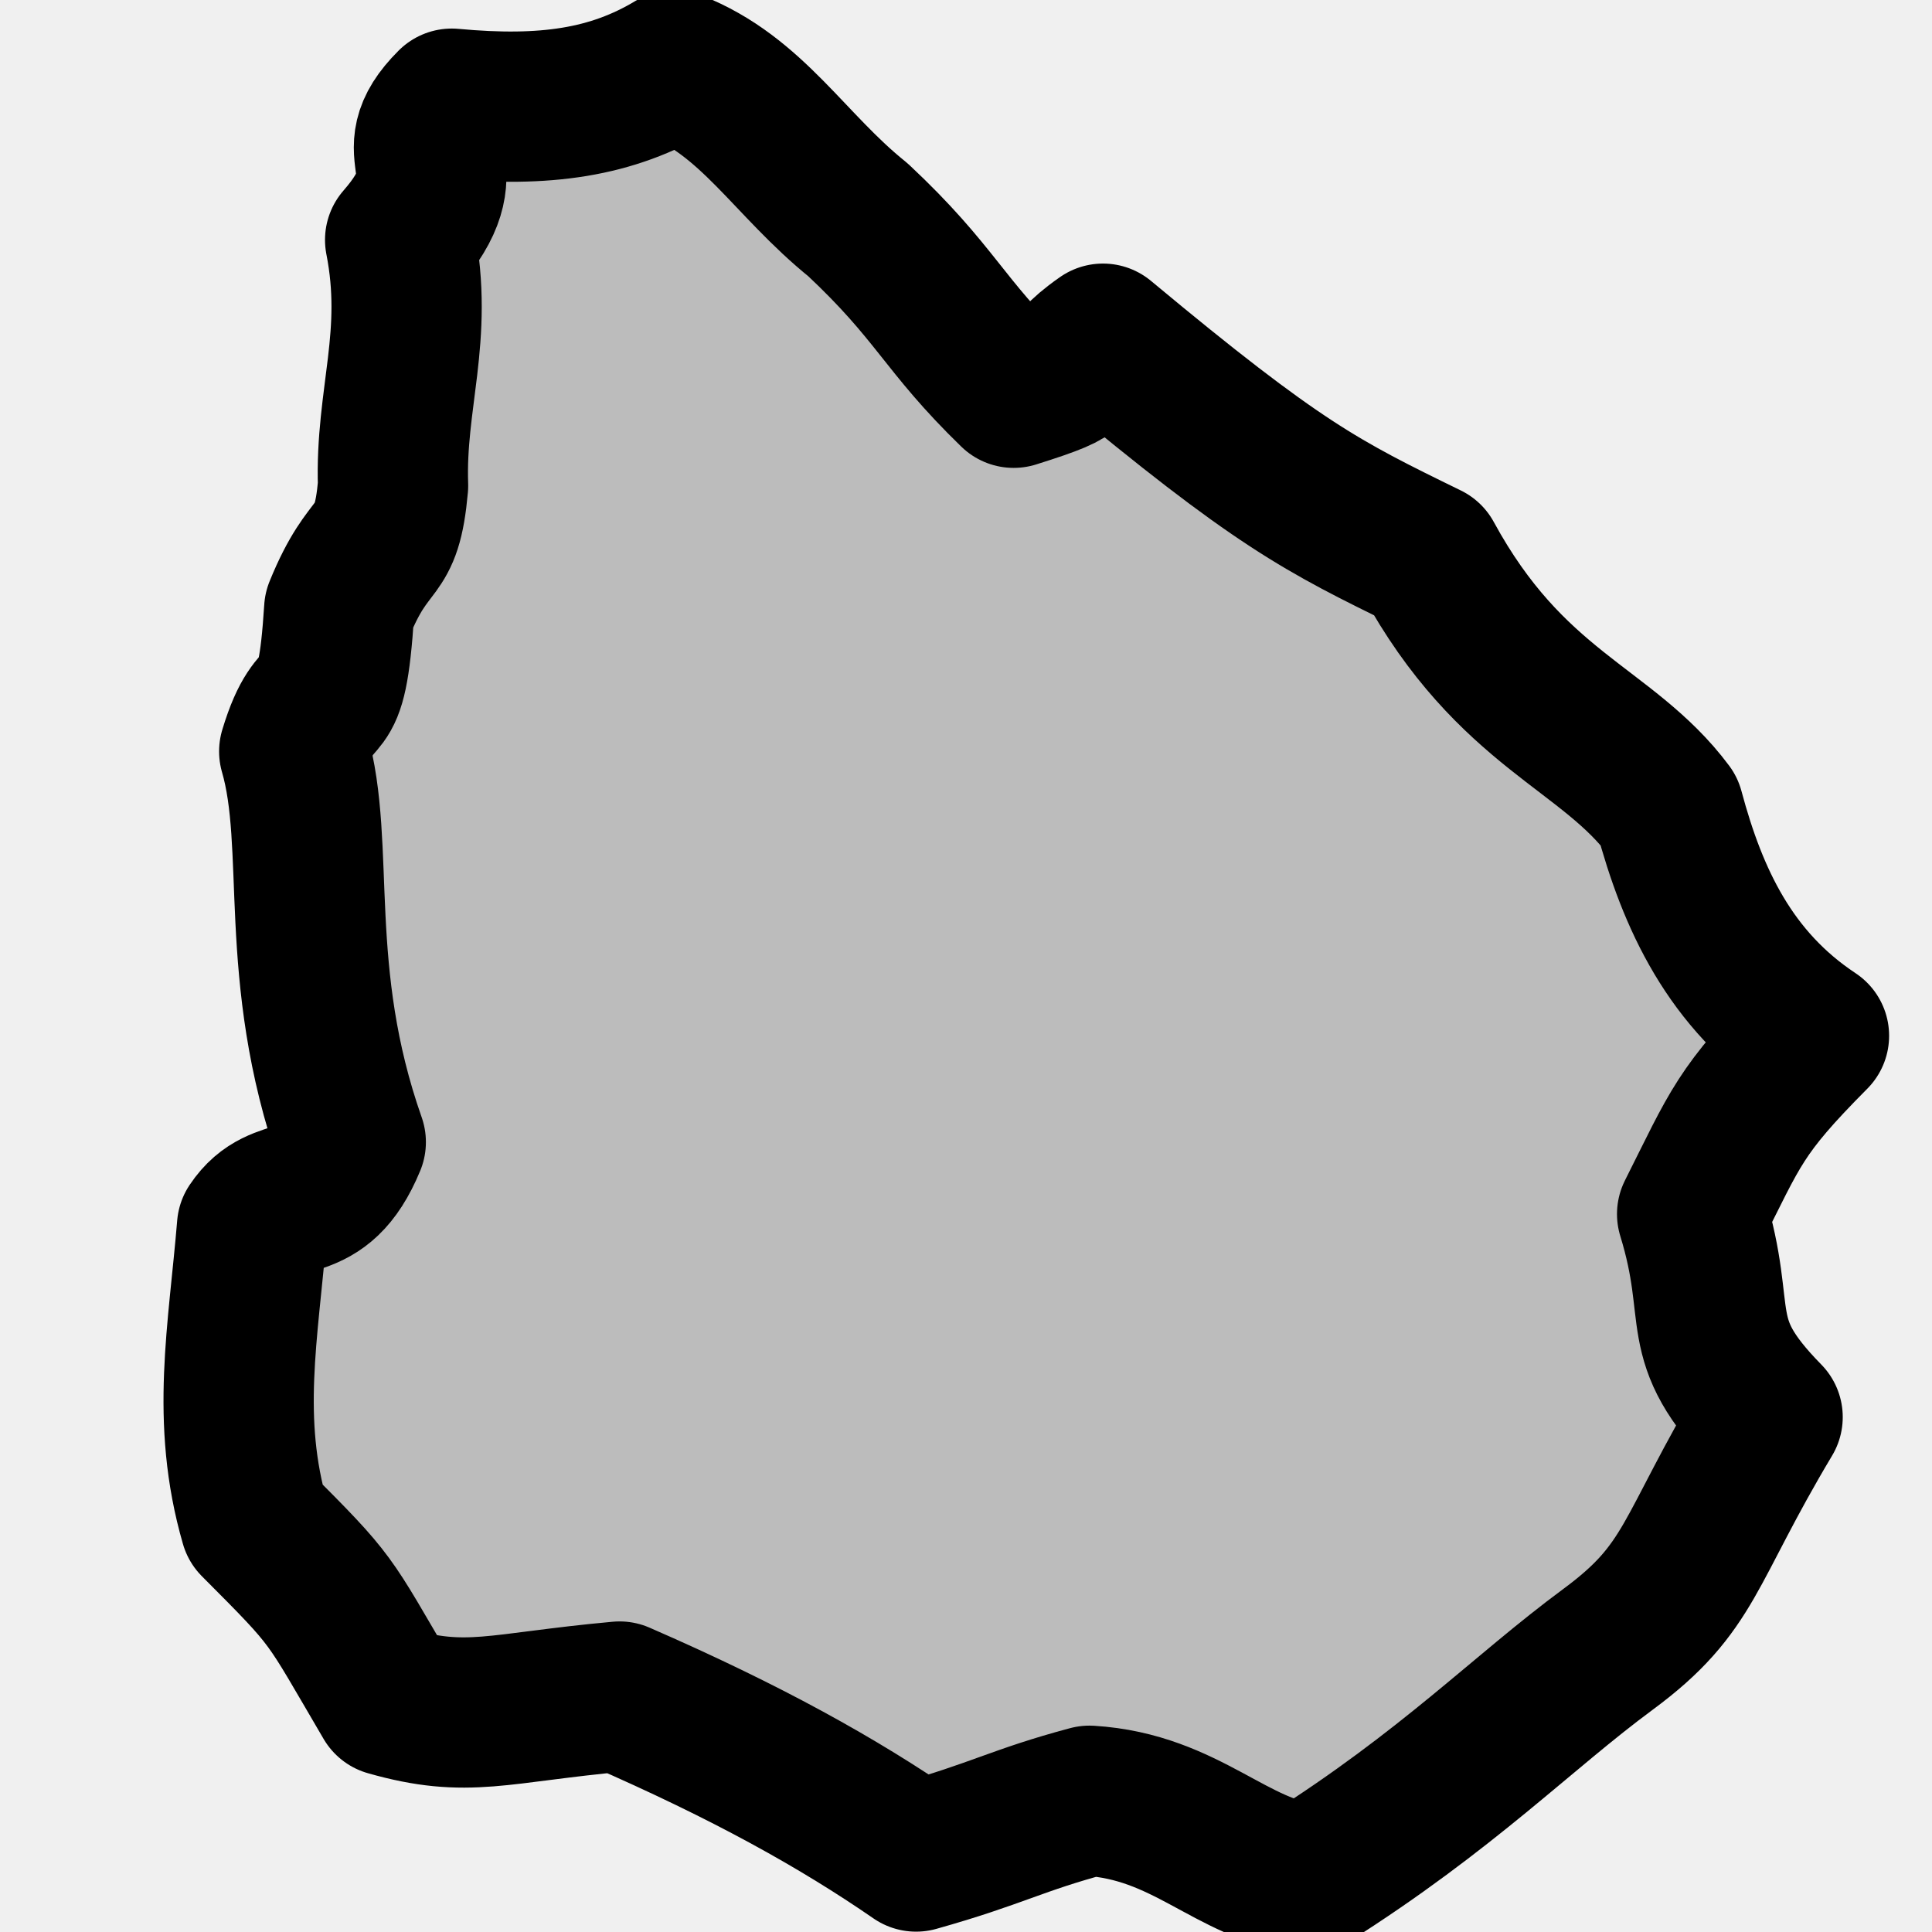
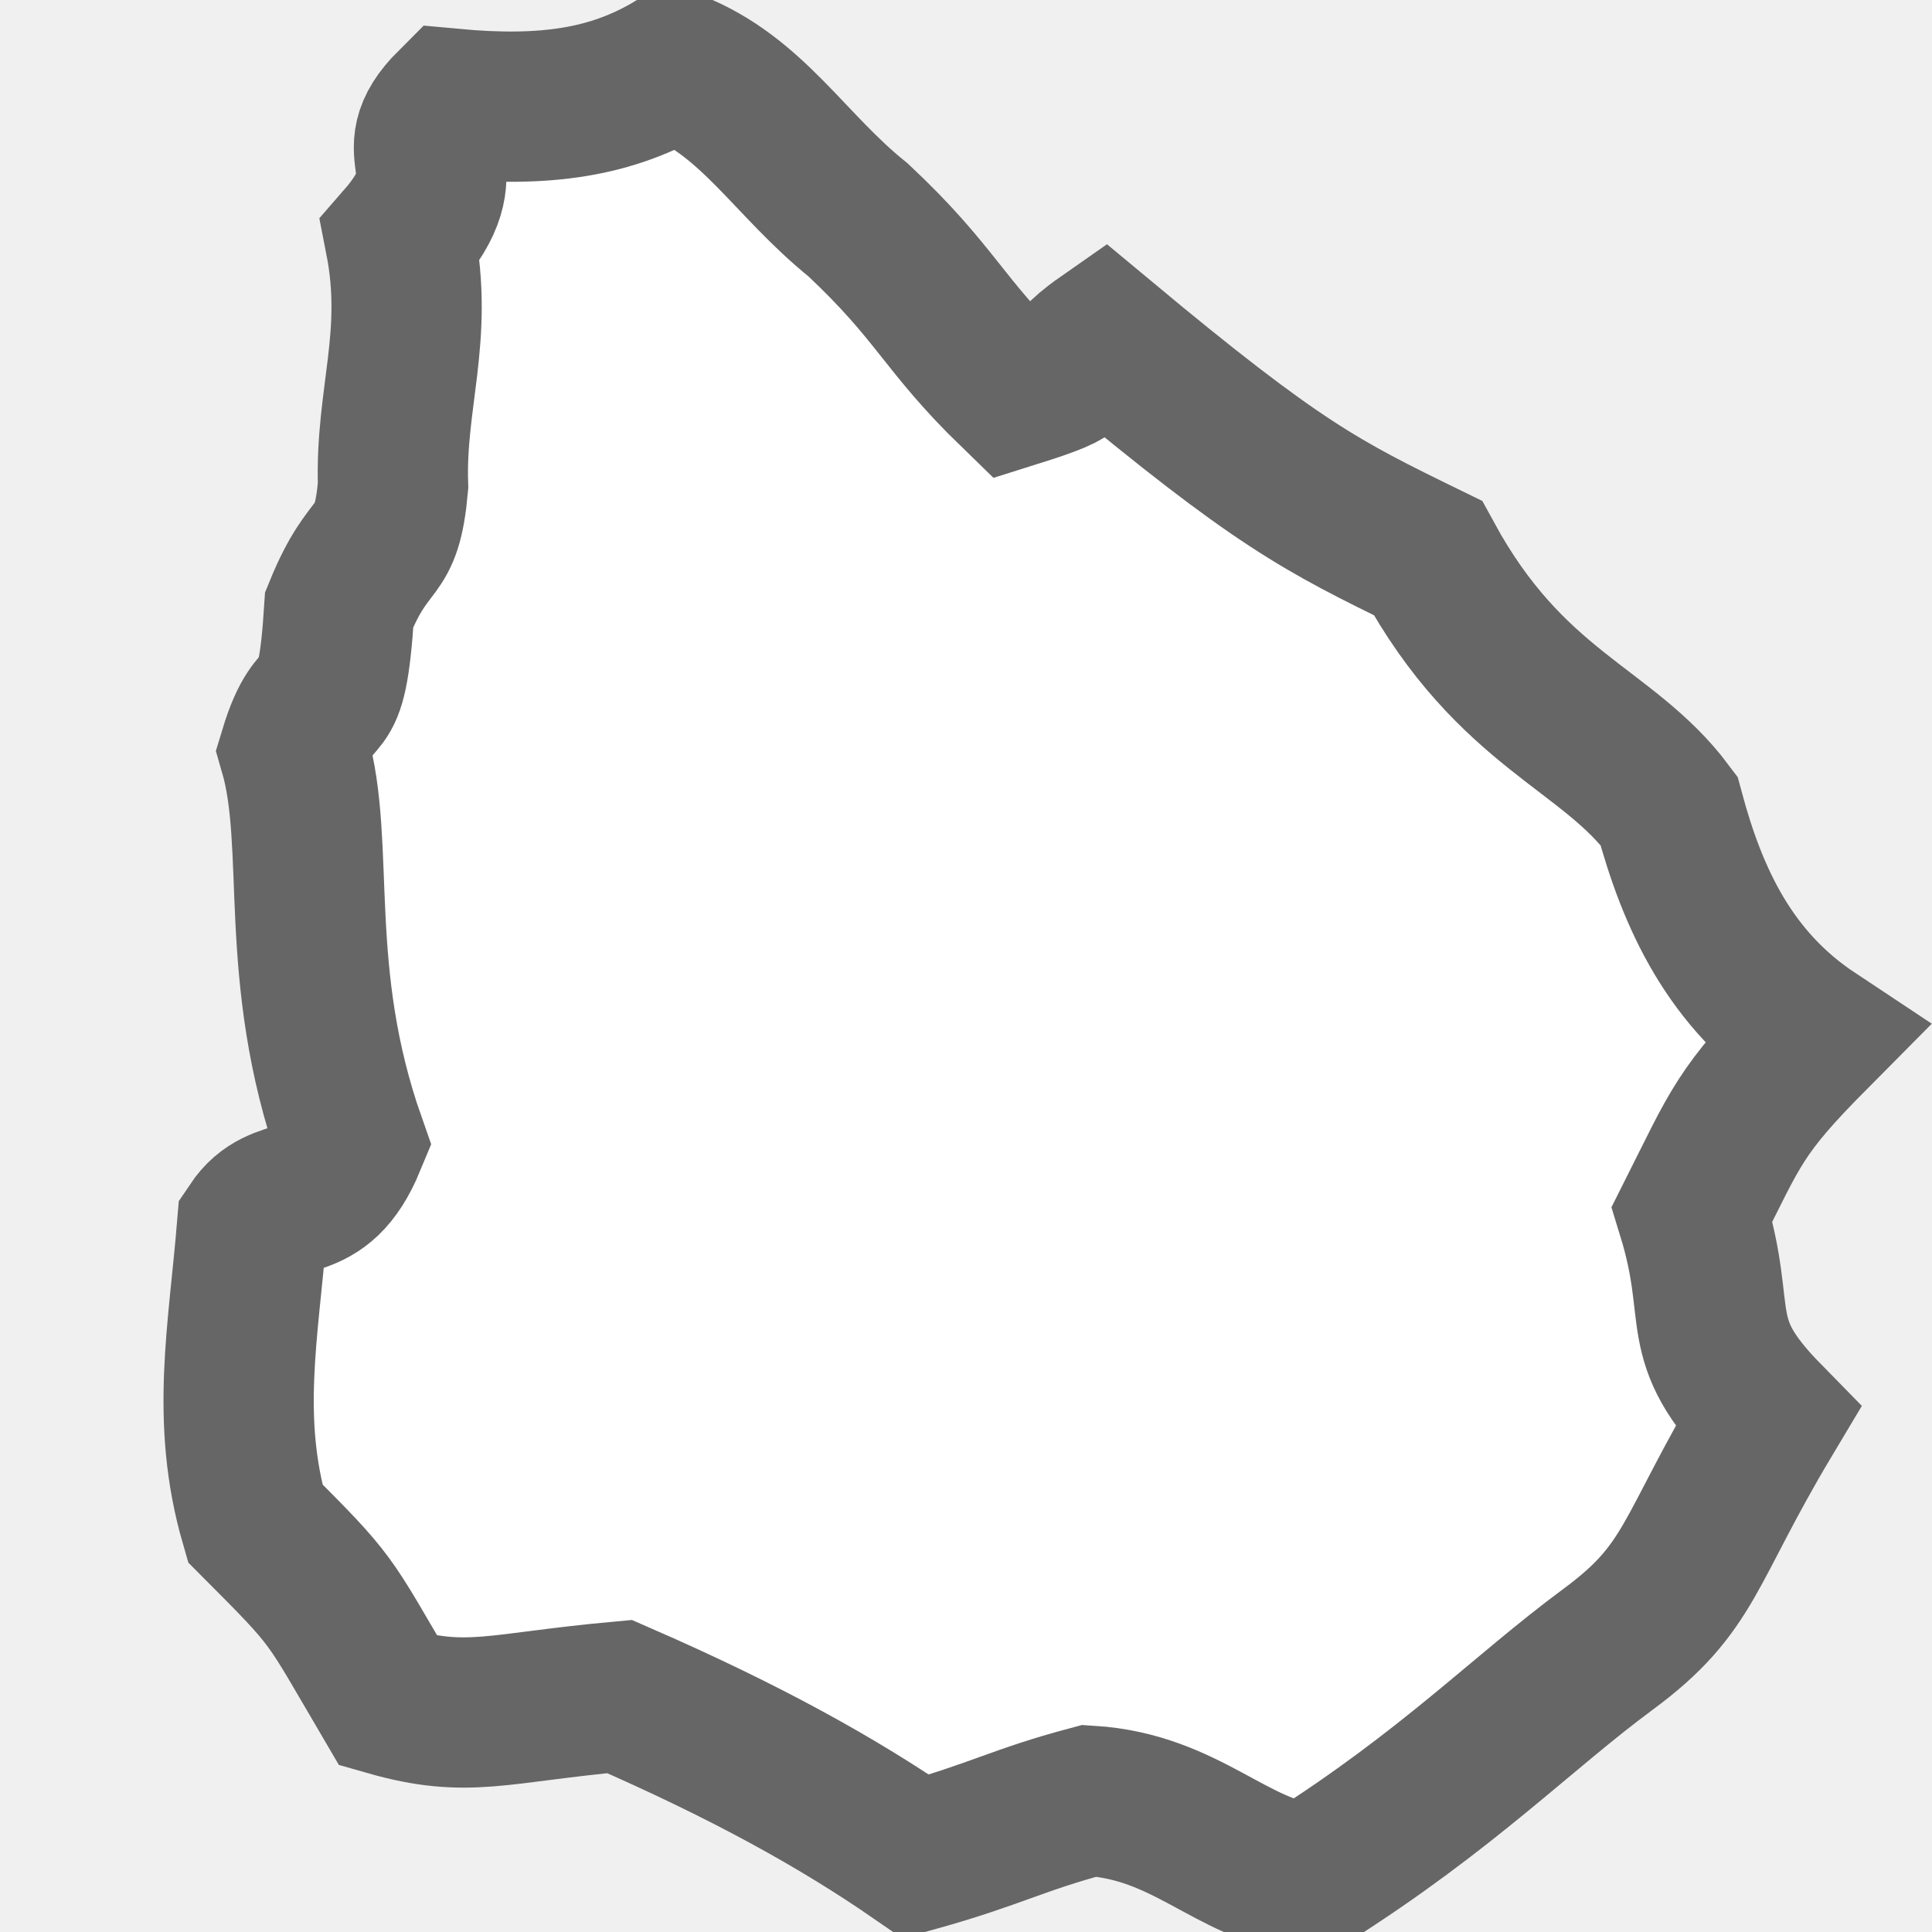
<svg xmlns="http://www.w3.org/2000/svg" width="45" height="45" id="svg2215">
  <defs id="defs2230">
    </defs>
-   <path style="fill:#aaaaaa;fill-opacity:0.75;fill-rule:evenodd;stroke:#000000;stroke-width:3.5;stroke-linecap:butt;stroke-linejoin:round;stroke-miterlimit:4;stroke-dasharray:none;stroke-opacity:1" d="M 38.872,18.88 C 37.433,16.949 35.188,16.542 33.257,12.996 C 30.777,11.785 29.769,11.285 25.691,7.889 C 24.514,8.712 25.535,8.543 23.61,9.148 C 21.951,7.539 21.813,6.835 19.985,5.121 C 18.388,3.837 17.526,2.237 15.702,1.522 C 14.248,2.398 12.685,2.616 10.523,2.415 C 9.255,3.68 10.867,3.815 9.32,5.588 C 9.761,7.841 9.086,9.277 9.155,11.315 C 8.998,13.06 8.623,12.423 7.901,14.197 C 7.714,17.115 7.408,15.67 6.853,17.502 C 7.494,19.711 6.78,22.653 8.17,26.602 C 7.441,28.364 6.555,27.551 5.871,28.573 C 5.668,31.038 5.247,33.076 5.943,35.479 C 7.808,37.35 7.598,37.149 9.047,39.618 C 10.903,40.147 11.565,39.778 14.431,39.516 C 17.397,40.808 19.532,41.997 21.337,43.242 C 23.239,42.708 23.68,42.395 25.376,41.943 C 27.642,42.084 28.673,43.551 30.462,43.76 C 33.733,41.692 35.449,39.896 37.458,38.413 C 39.404,36.976 39.299,36.139 41.171,33.007 C 39.343,31.143 40.166,30.726 39.413,28.278 C 40.436,26.245 40.515,25.874 42.251,24.125 C 40.297,22.83 39.425,20.941 38.872,18.88 z" id="path2242" />
+   <path fill="#FFFFFF" stroke="#666666" stroke-width="3.5" d="M 38.872,18.88 C 37.433,16.949 35.188,16.542 33.257,12.996 C 30.777,11.785 29.769,11.285 25.691,7.889 C 24.514,8.712 25.535,8.543 23.61,9.148 C 21.951,7.539 21.813,6.835 19.985,5.121 C 18.388,3.837 17.526,2.237 15.702,1.522 C 14.248,2.398 12.685,2.616 10.523,2.415 C 9.255,3.68 10.867,3.815 9.32,5.588 C 9.761,7.841 9.086,9.277 9.155,11.315 C 8.998,13.06 8.623,12.423 7.901,14.197 C 7.714,17.115 7.408,15.67 6.853,17.502 C 7.494,19.711 6.78,22.653 8.17,26.602 C 7.441,28.364 6.555,27.551 5.871,28.573 C 5.668,31.038 5.247,33.076 5.943,35.479 C 7.808,37.35 7.598,37.149 9.047,39.618 C 10.903,40.147 11.565,39.778 14.431,39.516 C 17.397,40.808 19.532,41.997 21.337,43.242 C 23.239,42.708 23.68,42.395 25.376,41.943 C 27.642,42.084 28.673,43.551 30.462,43.76 C 33.733,41.692 35.449,39.896 37.458,38.413 C 39.404,36.976 39.299,36.139 41.171,33.007 C 39.343,31.143 40.166,30.726 39.413,28.278 C 40.436,26.245 40.515,25.874 42.251,24.125 C 40.297,22.83 39.425,20.941 38.872,18.88 z" id="path2242" />
</svg>
